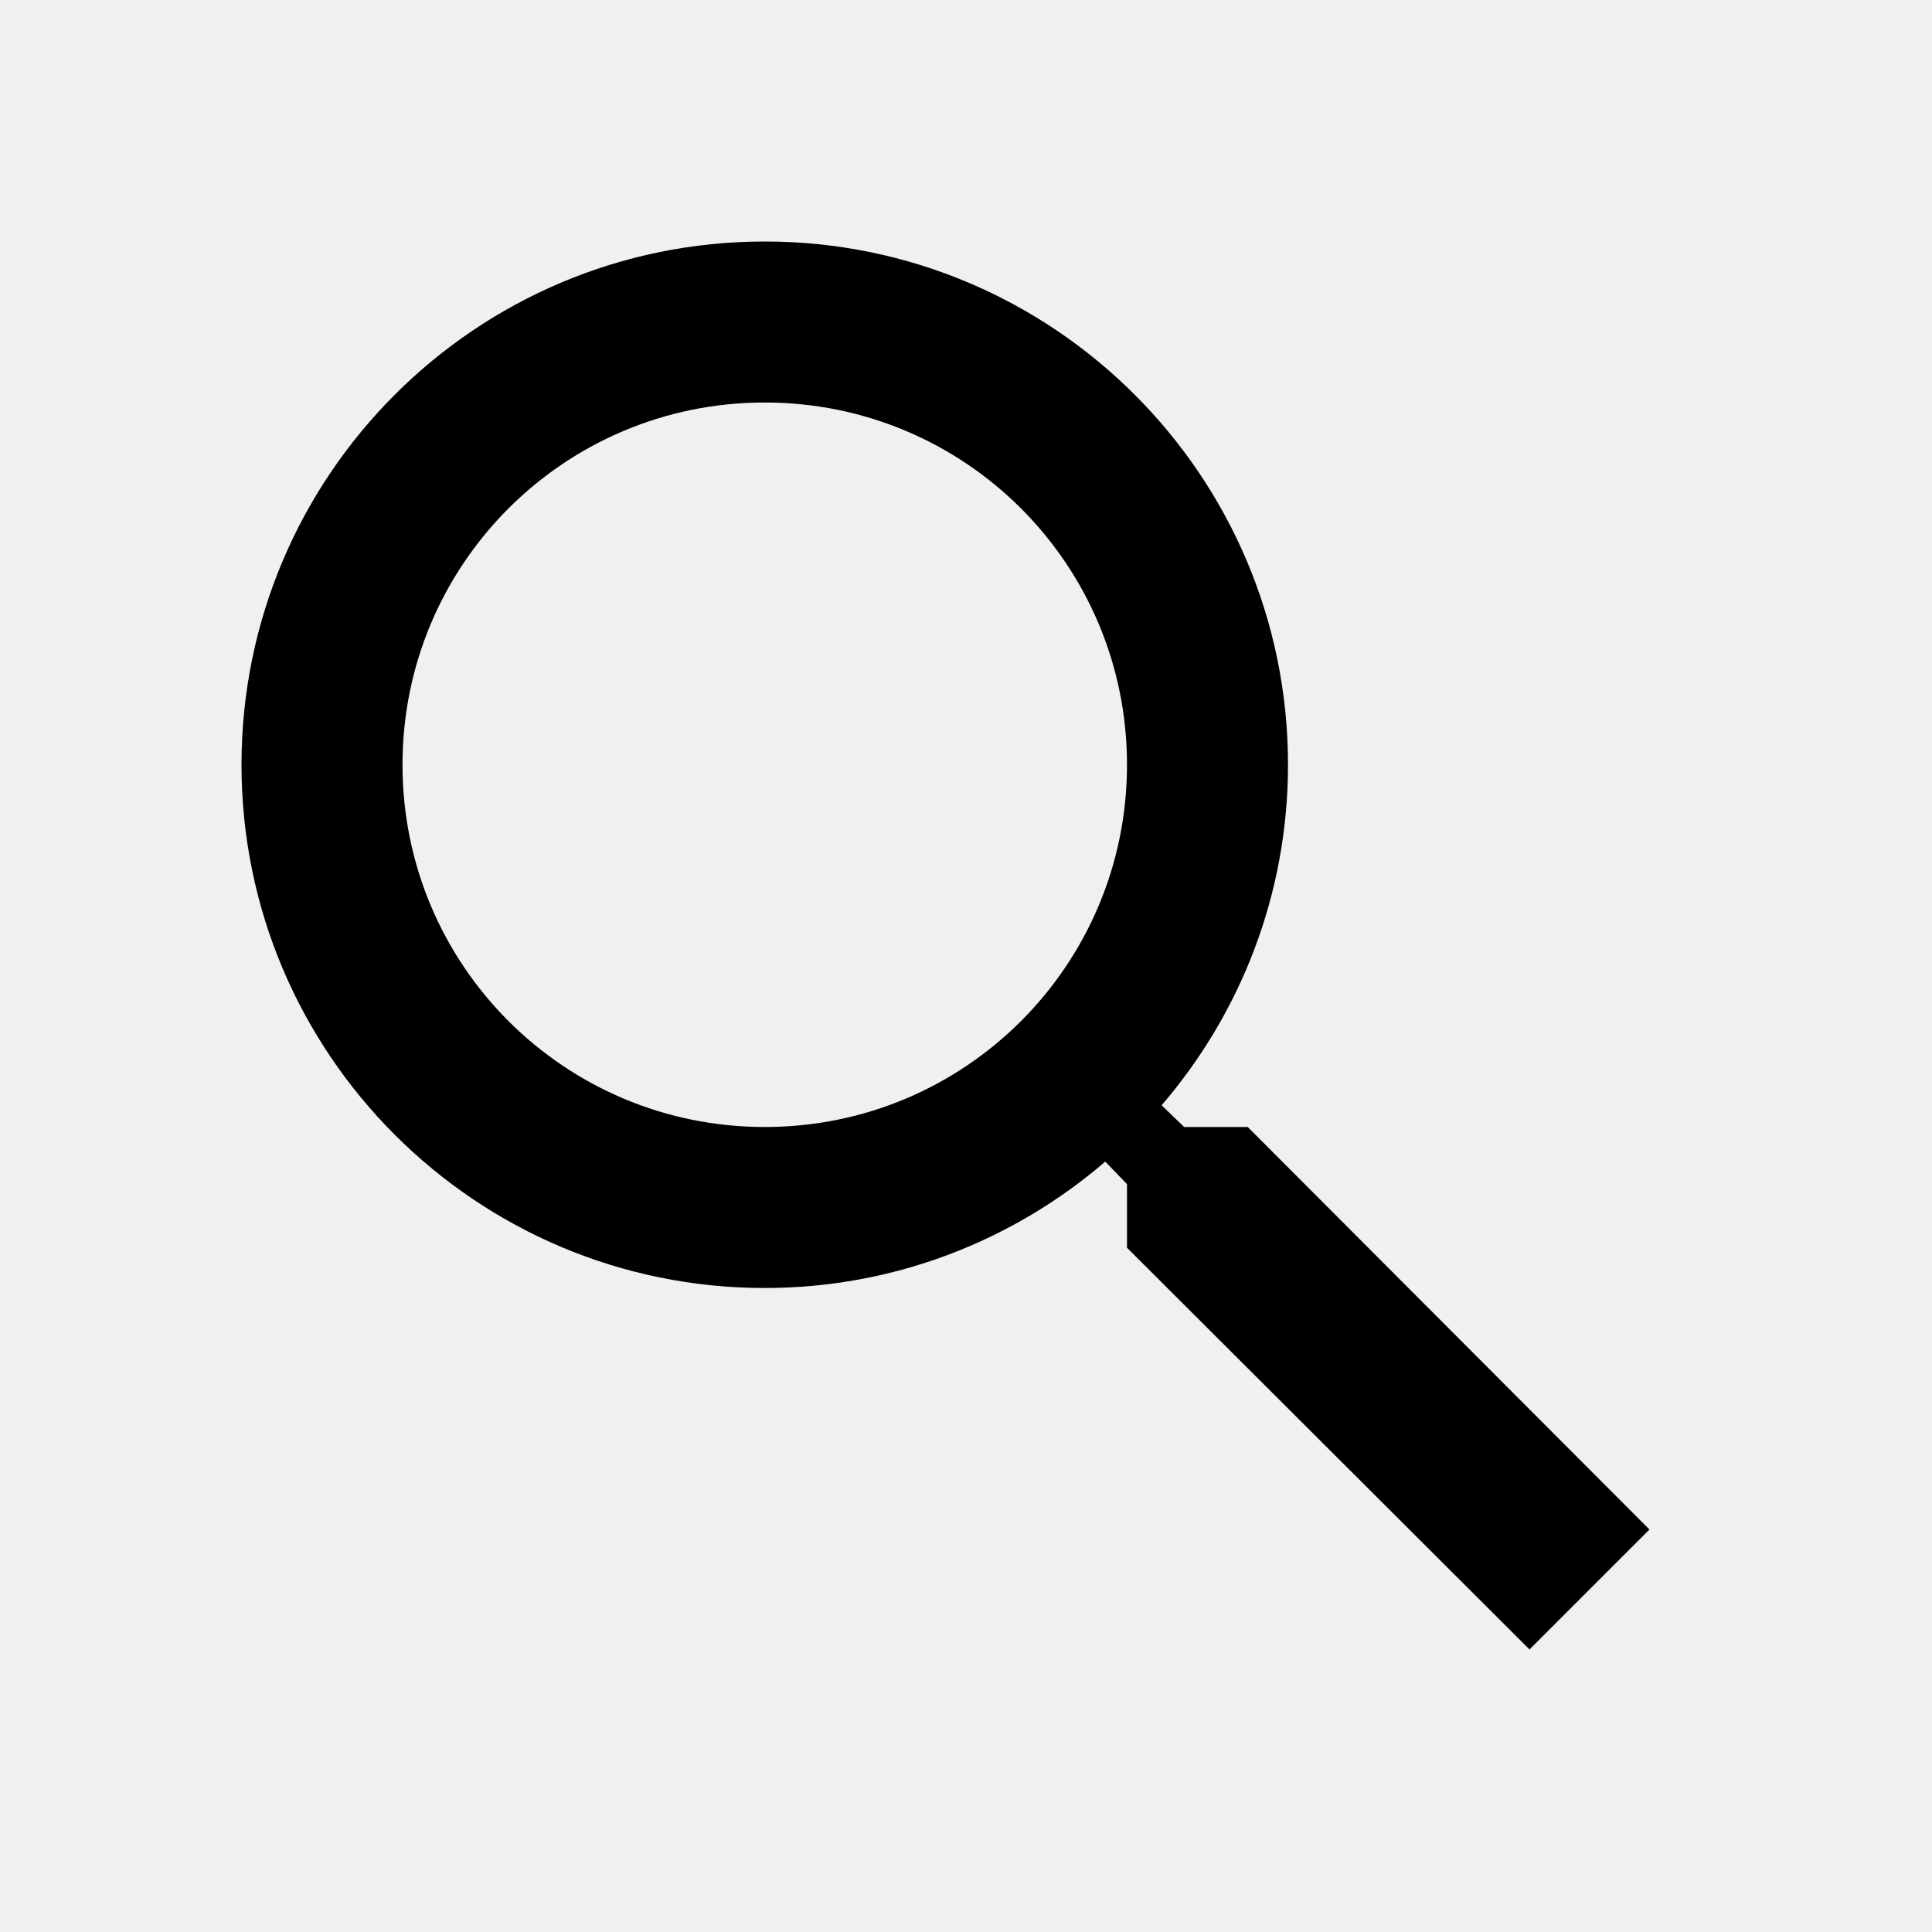
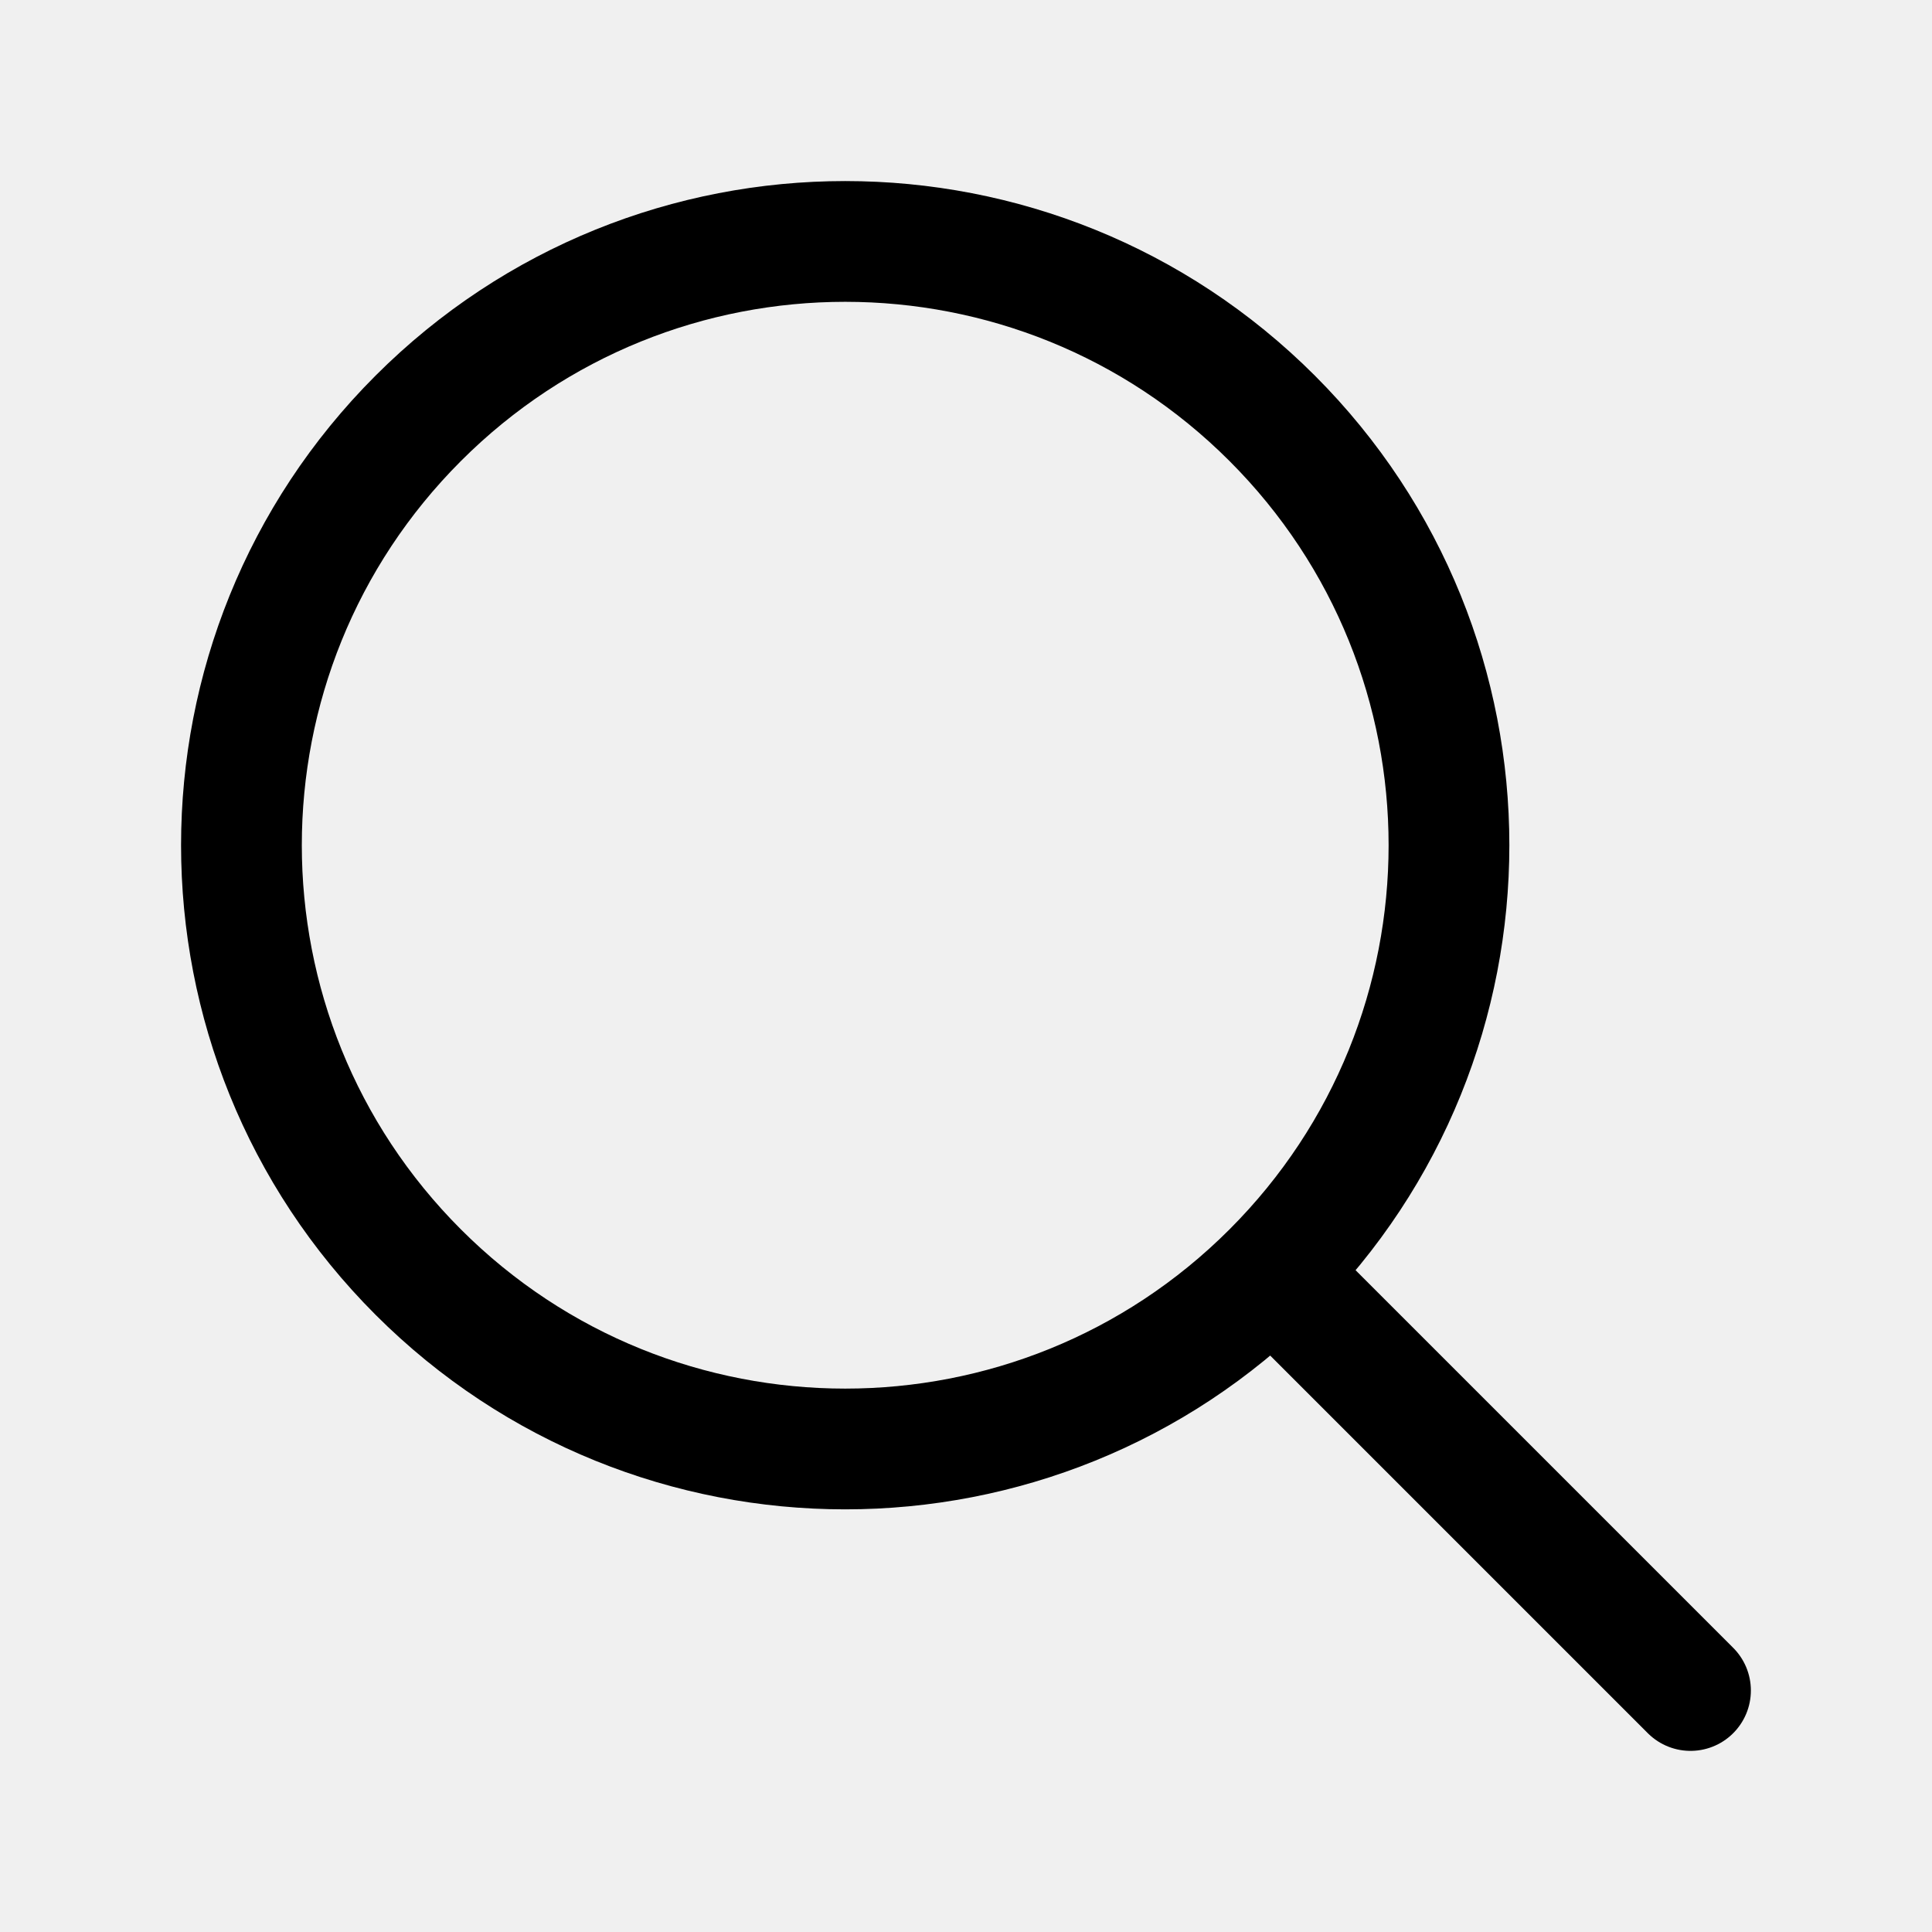
- <svg xmlns="http://www.w3.org/2000/svg" width="48" height="48" viewBox="0 0 48 48" fill="none">
-   <g clip-path="url(#clip0_22_128)">
-     <path d="M31 28H29.42L28.86 27.46C30.82 25.18 32 22.22 32 19C32 11.82 26.18 6 19 6C11.82 6 6 11.82 6 19C6 26.18 11.82 32 19 32C22.22 32 25.18 30.82 27.46 28.86L28 29.42V31L38 40.98L40.98 38L31 28ZM19 28C14.02 28 10 23.98 10 19C10 14.02 14.02 10 19 10C23.98 10 28 14.02 28 19C28 23.98 23.98 28 19 28Z" fill="black" />
-   </g>
-   <defs>
-     <clipPath id="clip0_22_128">
-       <rect width="48" height="48" fill="white" />
-     </clipPath>
-   </defs>
+ <svg xmlns="http://www.w3.org/2000/svg" fill="none" viewBox="0 0 24 24" stroke-width="1.5" stroke="currentColor" class="size-6">
+   <path stroke-linecap="round" stroke-linejoin="round" d="m21 21-5.197-5.197m0 0A7.5 7.5 0 1 0 5.196 5.196a7.5 7.5 0 0 0 10.607 10.607Z" />
</svg>
